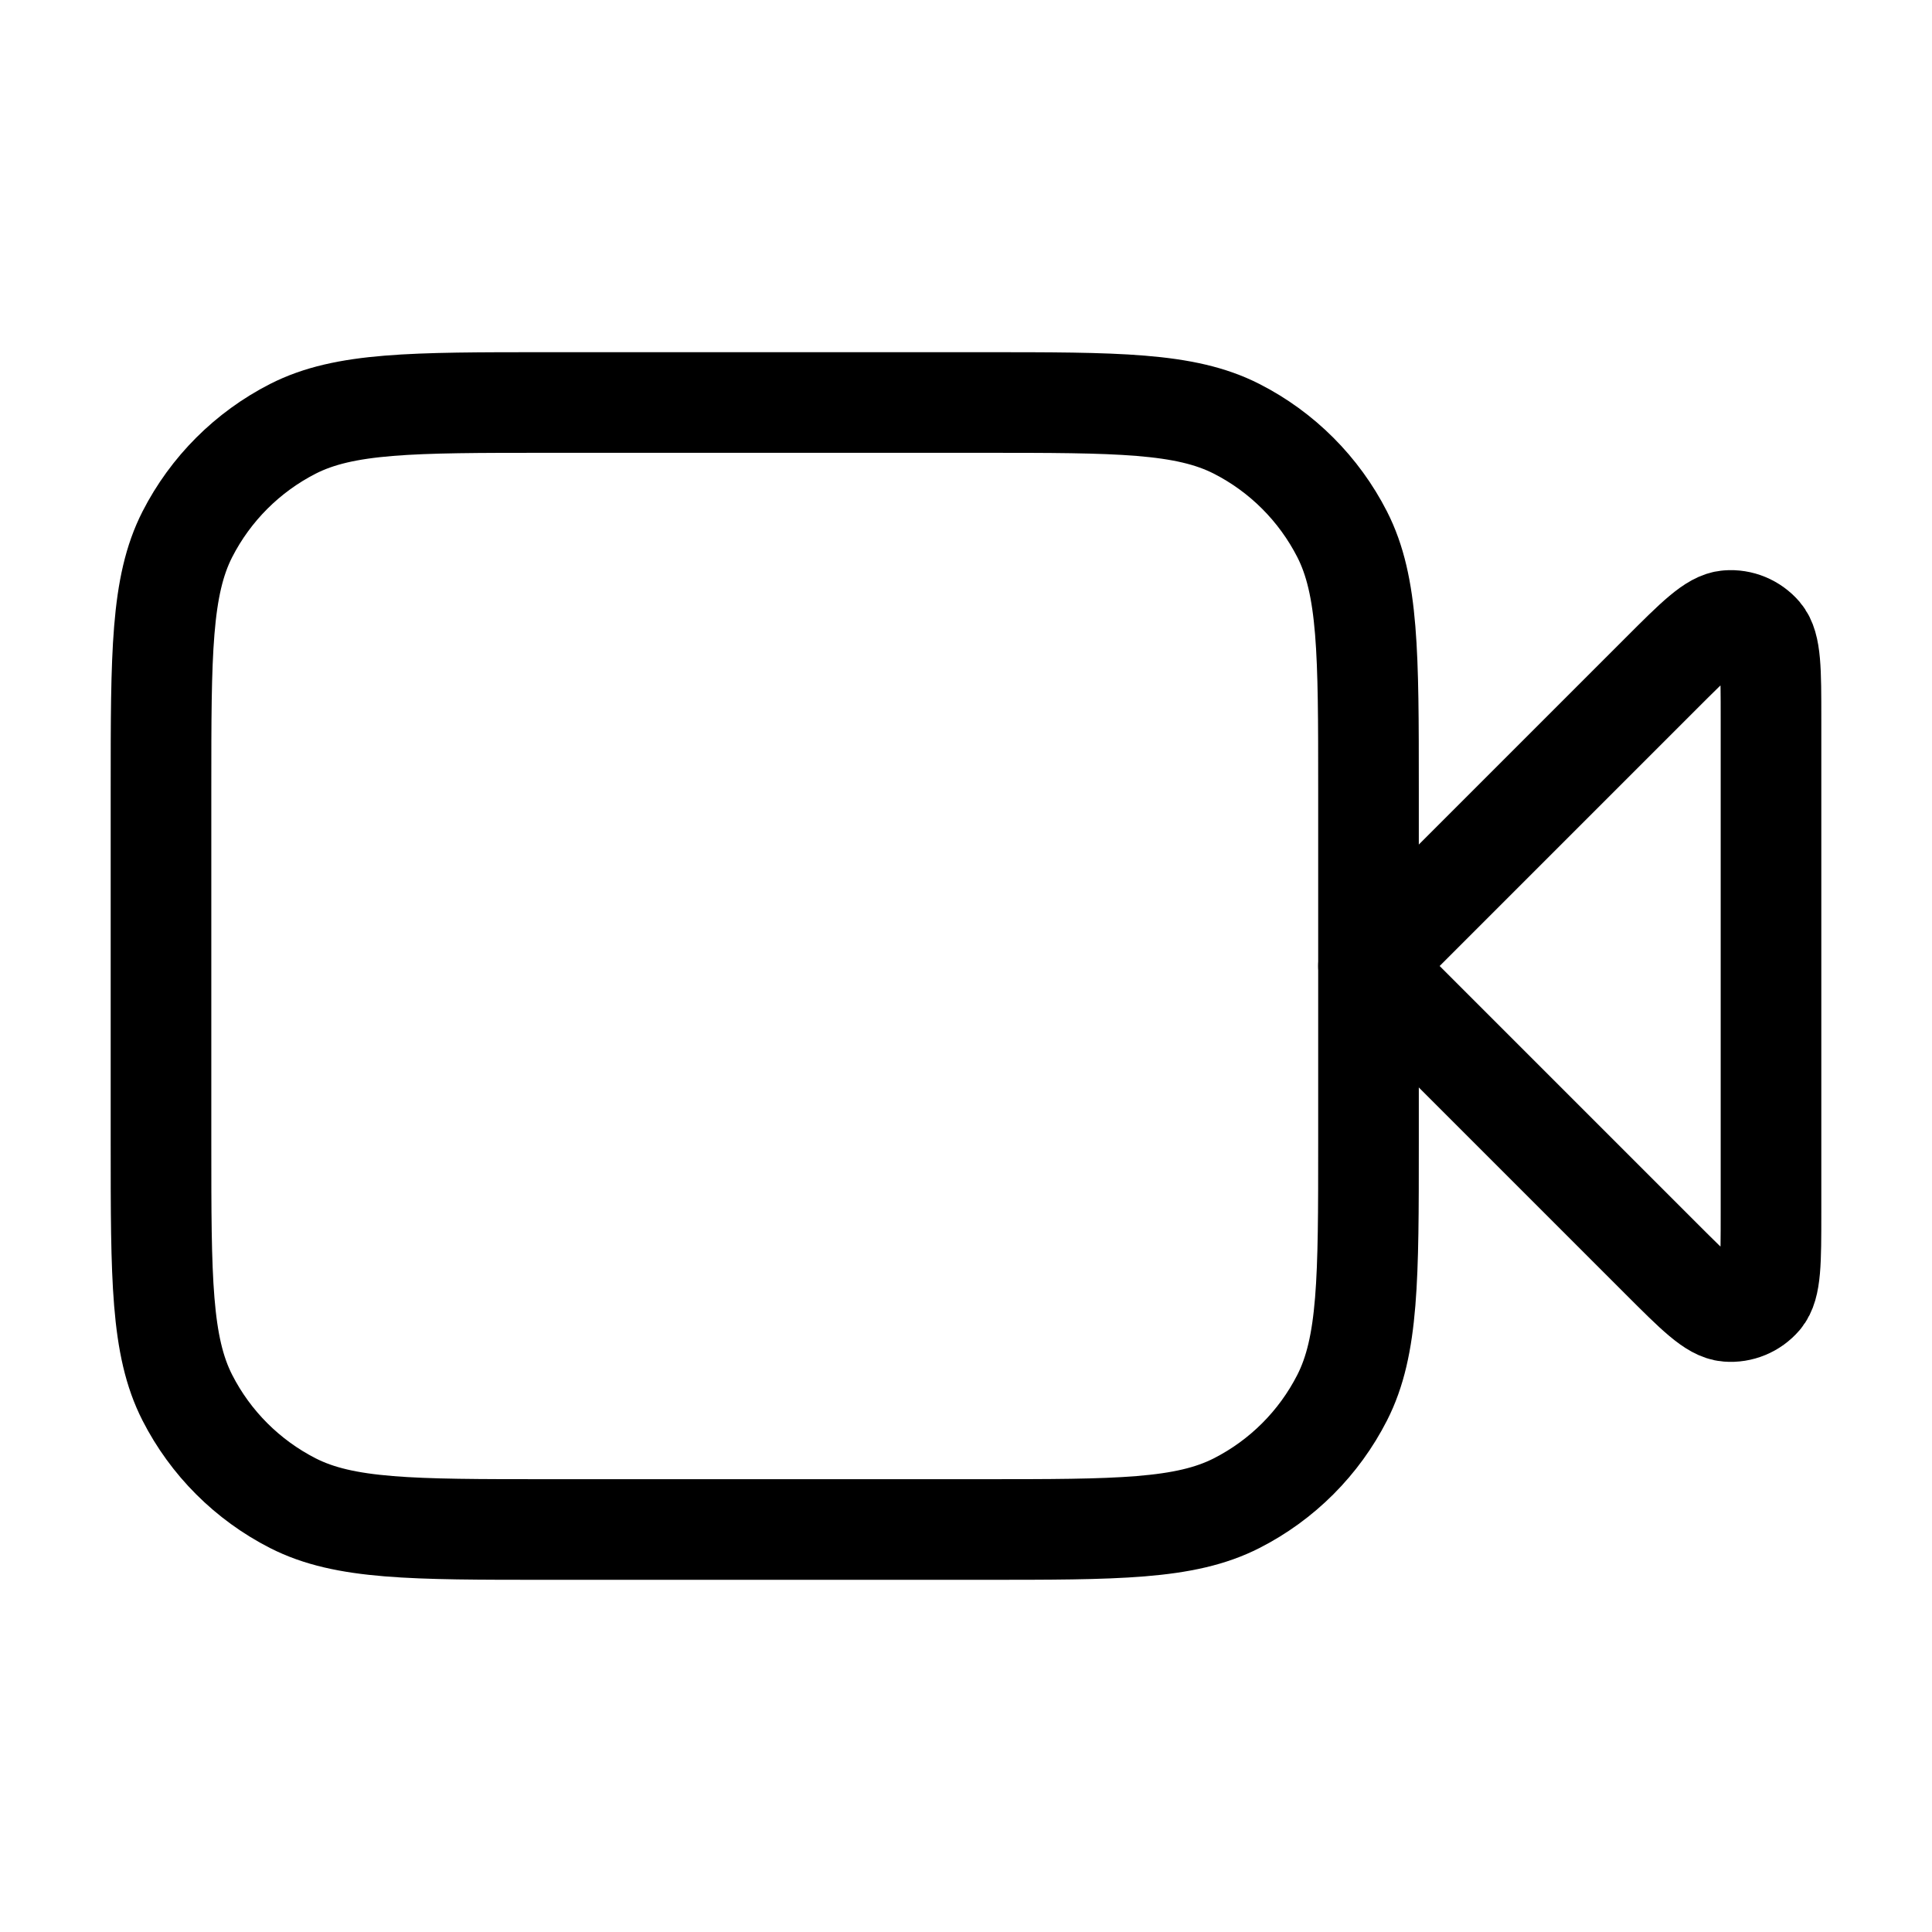
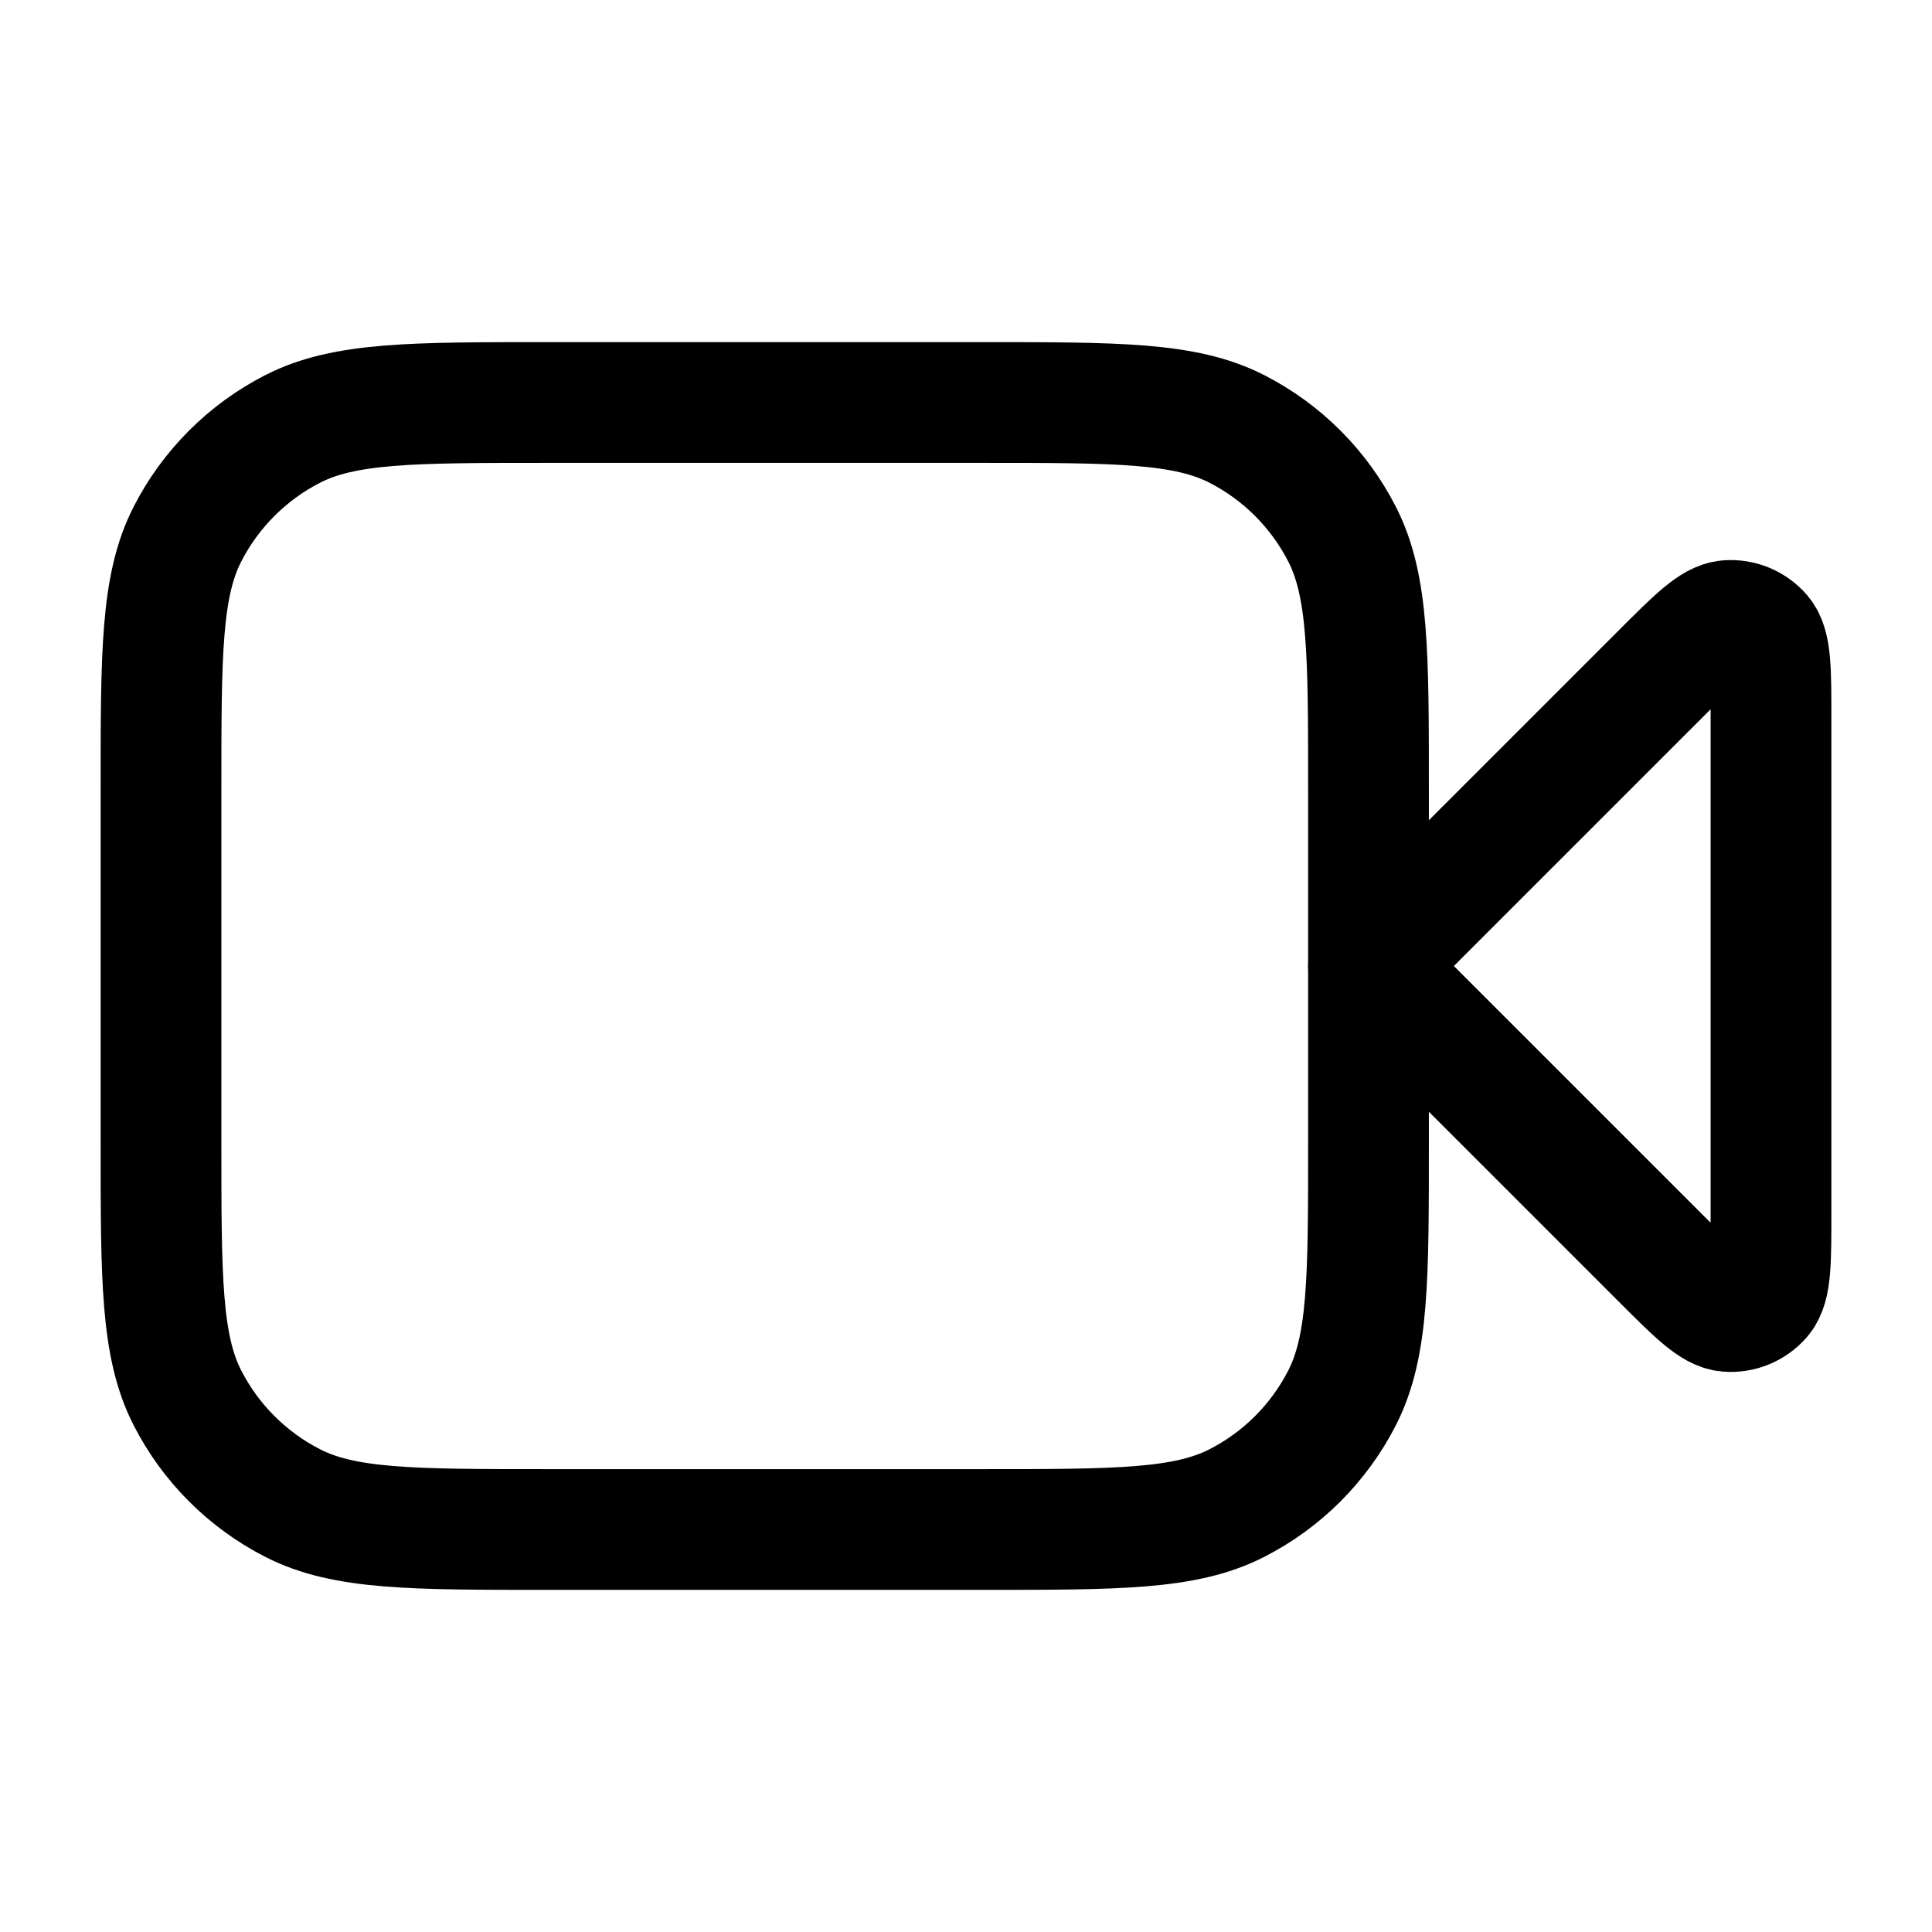
<svg xmlns="http://www.w3.org/2000/svg" width="100%" height="100%" viewBox="0 0 24 24" fill="none">
-   <path d="M22 8.931C22 8.326 22 8.023 21.88 7.882C21.776 7.761 21.62 7.696 21.461 7.709C21.277 7.723 21.063 7.937 20.634 8.366L17 12L20.634 15.634C21.063 16.063 21.277 16.277 21.461 16.291C21.62 16.304 21.776 16.239 21.88 16.118C22 15.977 22 15.674 22 15.069V8.931Z" stroke="currentColor" stroke-width="1.25" stroke-linecap="round" stroke-linejoin="round" />
-   <path d="M2 9.8C2 8.12 2 7.28 2.327 6.638C2.615 6.074 3.074 5.615 3.638 5.327C4.28 5 5.12 5 6.8 5H12.2C13.88 5 14.72 5 15.362 5.327C15.927 5.615 16.385 6.074 16.673 6.638C17 7.28 17 8.12 17 9.8V14.2C17 15.88 17 16.72 16.673 17.362C16.385 17.927 15.927 18.385 15.362 18.673C14.72 19 13.88 19 12.2 19H6.8C5.12 19 4.28 19 3.638 18.673C3.074 18.385 2.615 17.927 2.327 17.362C2 16.72 2 15.88 2 14.2V9.8Z" stroke="currentColor" stroke-width="1.25" stroke-linecap="round" stroke-linejoin="round" />
+   <path d="M22 8.931C22 8.326 22 8.023 21.88 7.882C21.776 7.761 21.62 7.696 21.461 7.709C21.277 7.723 21.063 7.937 20.634 8.366L17 12L20.634 15.634C21.063 16.063 21.277 16.277 21.461 16.291C21.62 16.304 21.776 16.239 21.88 16.118C22 15.977 22 15.674 22 15.069V8.931Z" stroke="currentColor" stroke-width="1.5" stroke-linecap="round" stroke-linejoin="round" />
+   <path d="M2 9.8C2 8.12 2 7.28 2.327 6.638C2.615 6.074 3.074 5.615 3.638 5.327C4.28 5 5.12 5 6.8 5H12.2C13.88 5 14.72 5 15.362 5.327C15.927 5.615 16.385 6.074 16.673 6.638C17 7.28 17 8.12 17 9.8V14.2C17 15.88 17 16.72 16.673 17.362C16.385 17.927 15.927 18.385 15.362 18.673C14.72 19 13.88 19 12.2 19H6.8C5.12 19 4.28 19 3.638 18.673C3.074 18.385 2.615 17.927 2.327 17.362C2 16.72 2 15.88 2 14.2V9.8Z" stroke="currentColor" stroke-width="1.5" stroke-linecap="round" stroke-linejoin="round" />
</svg>
